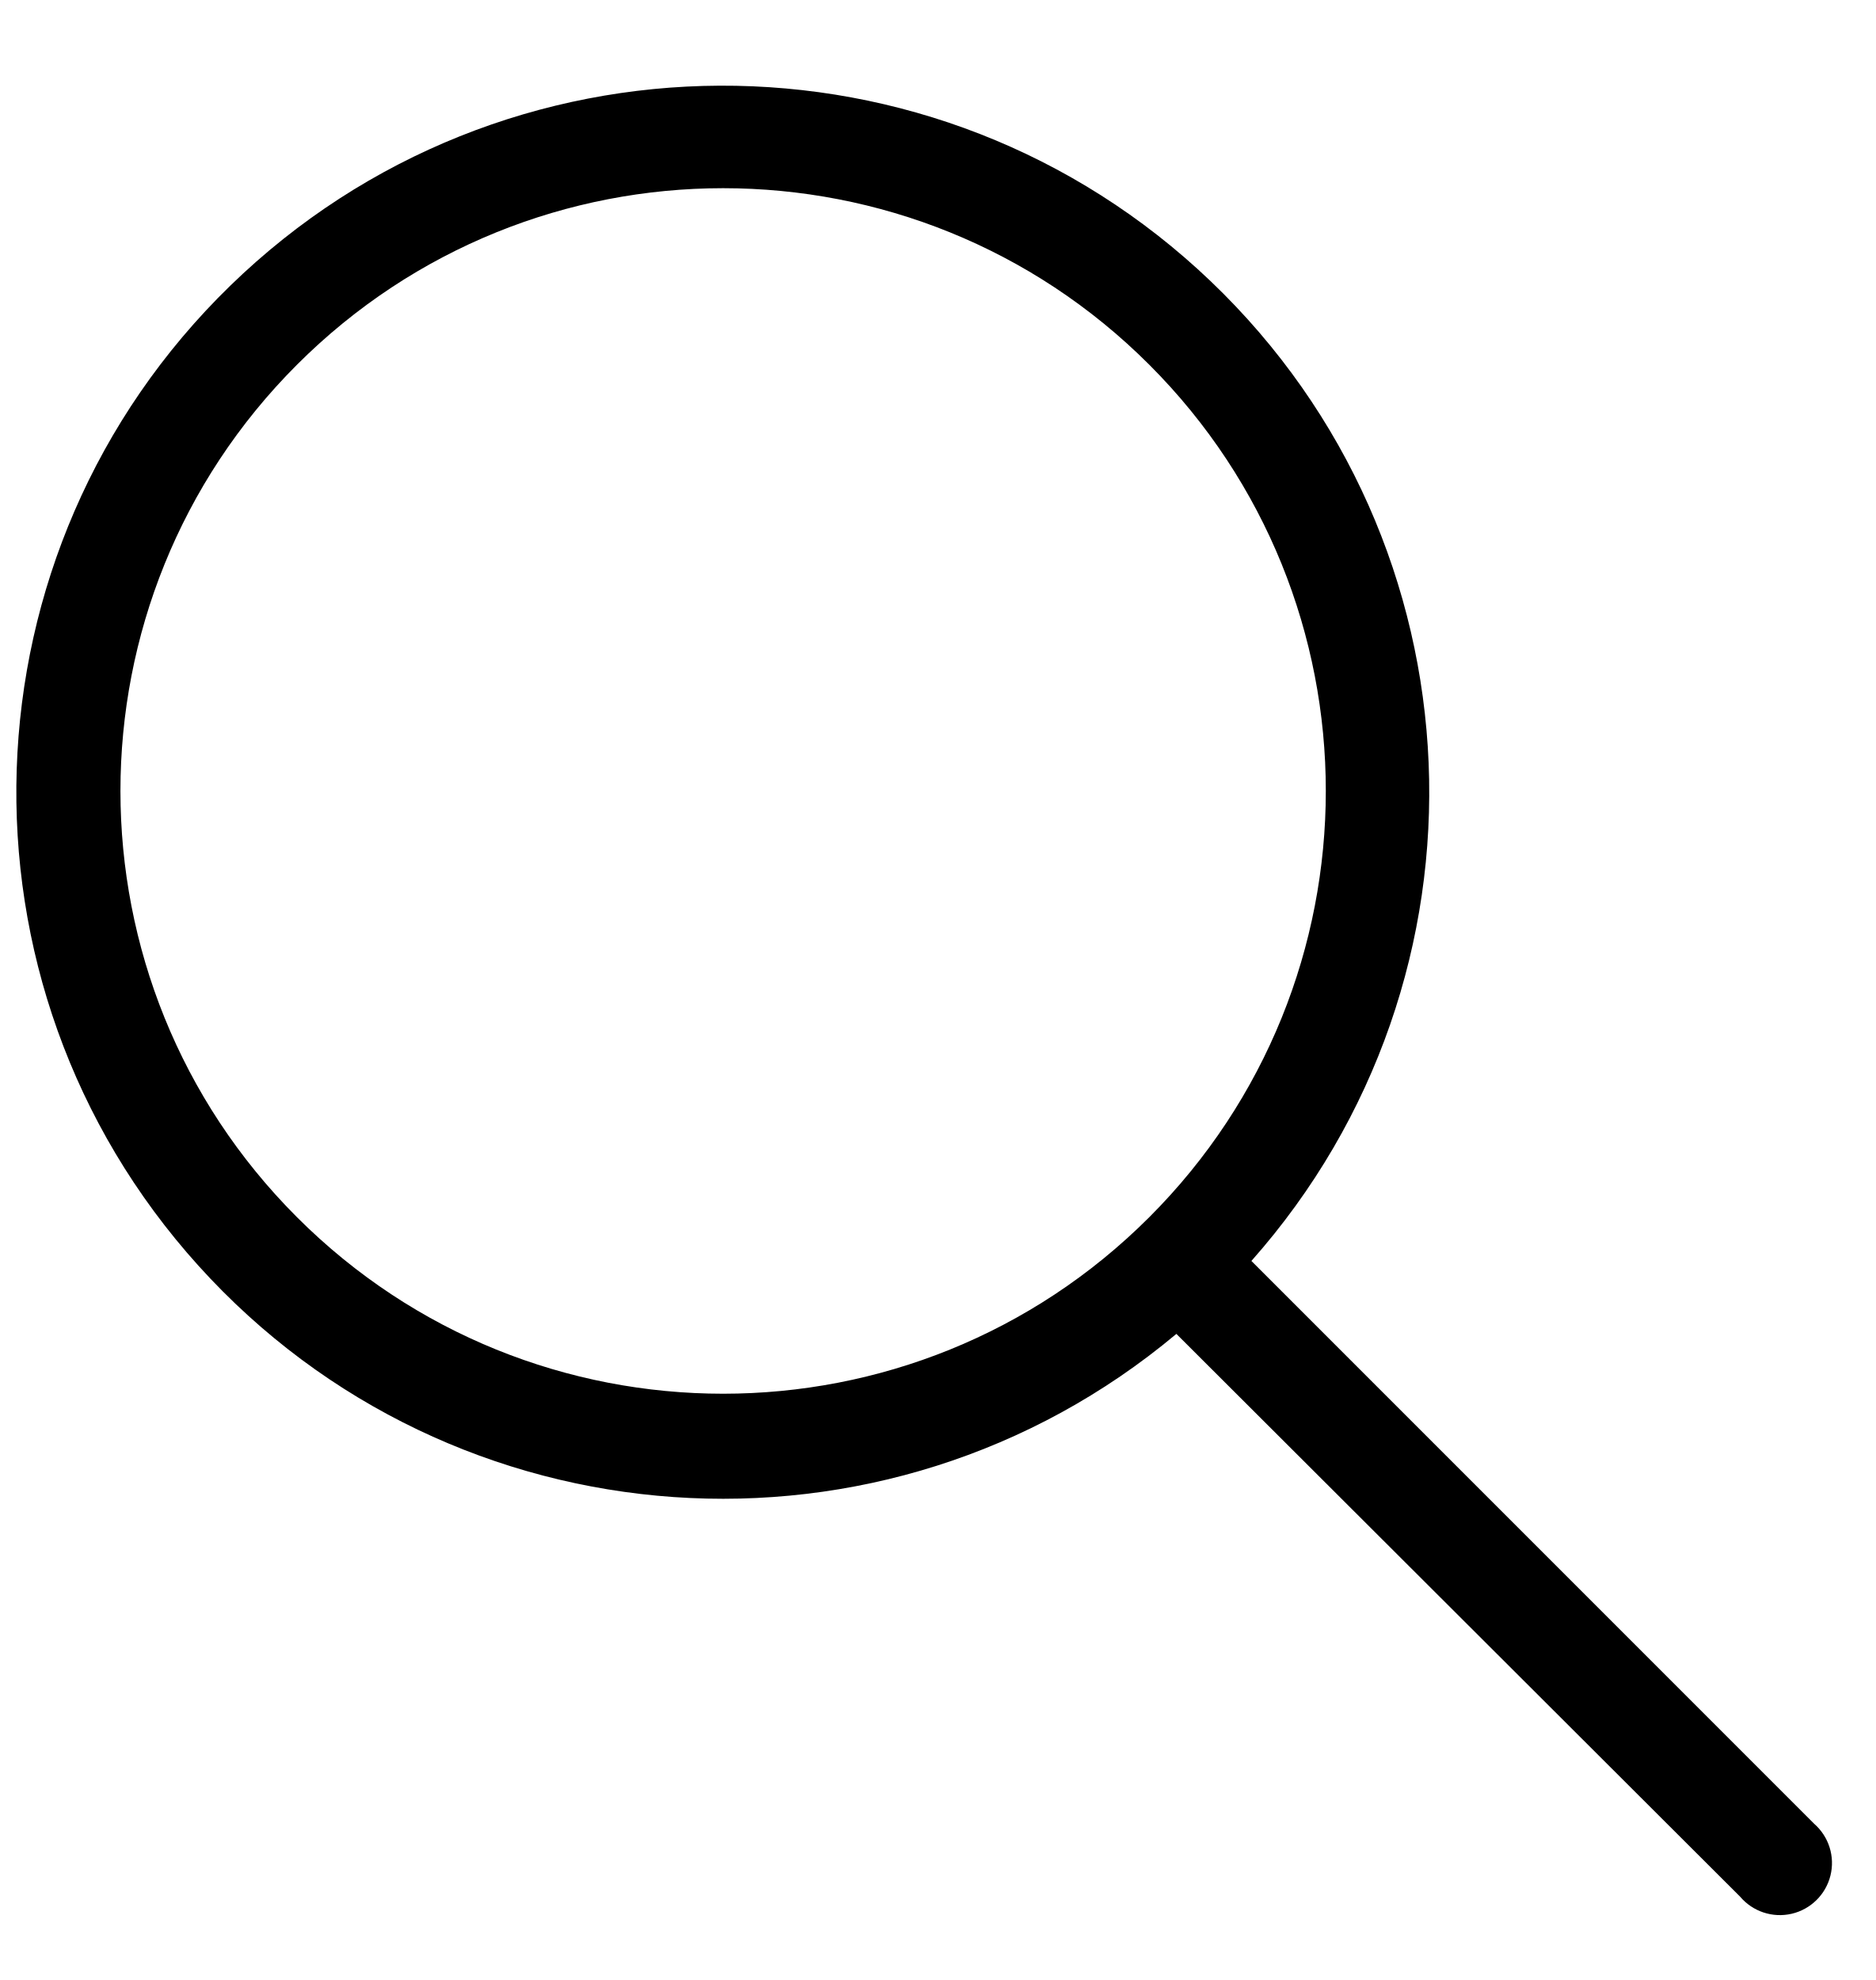
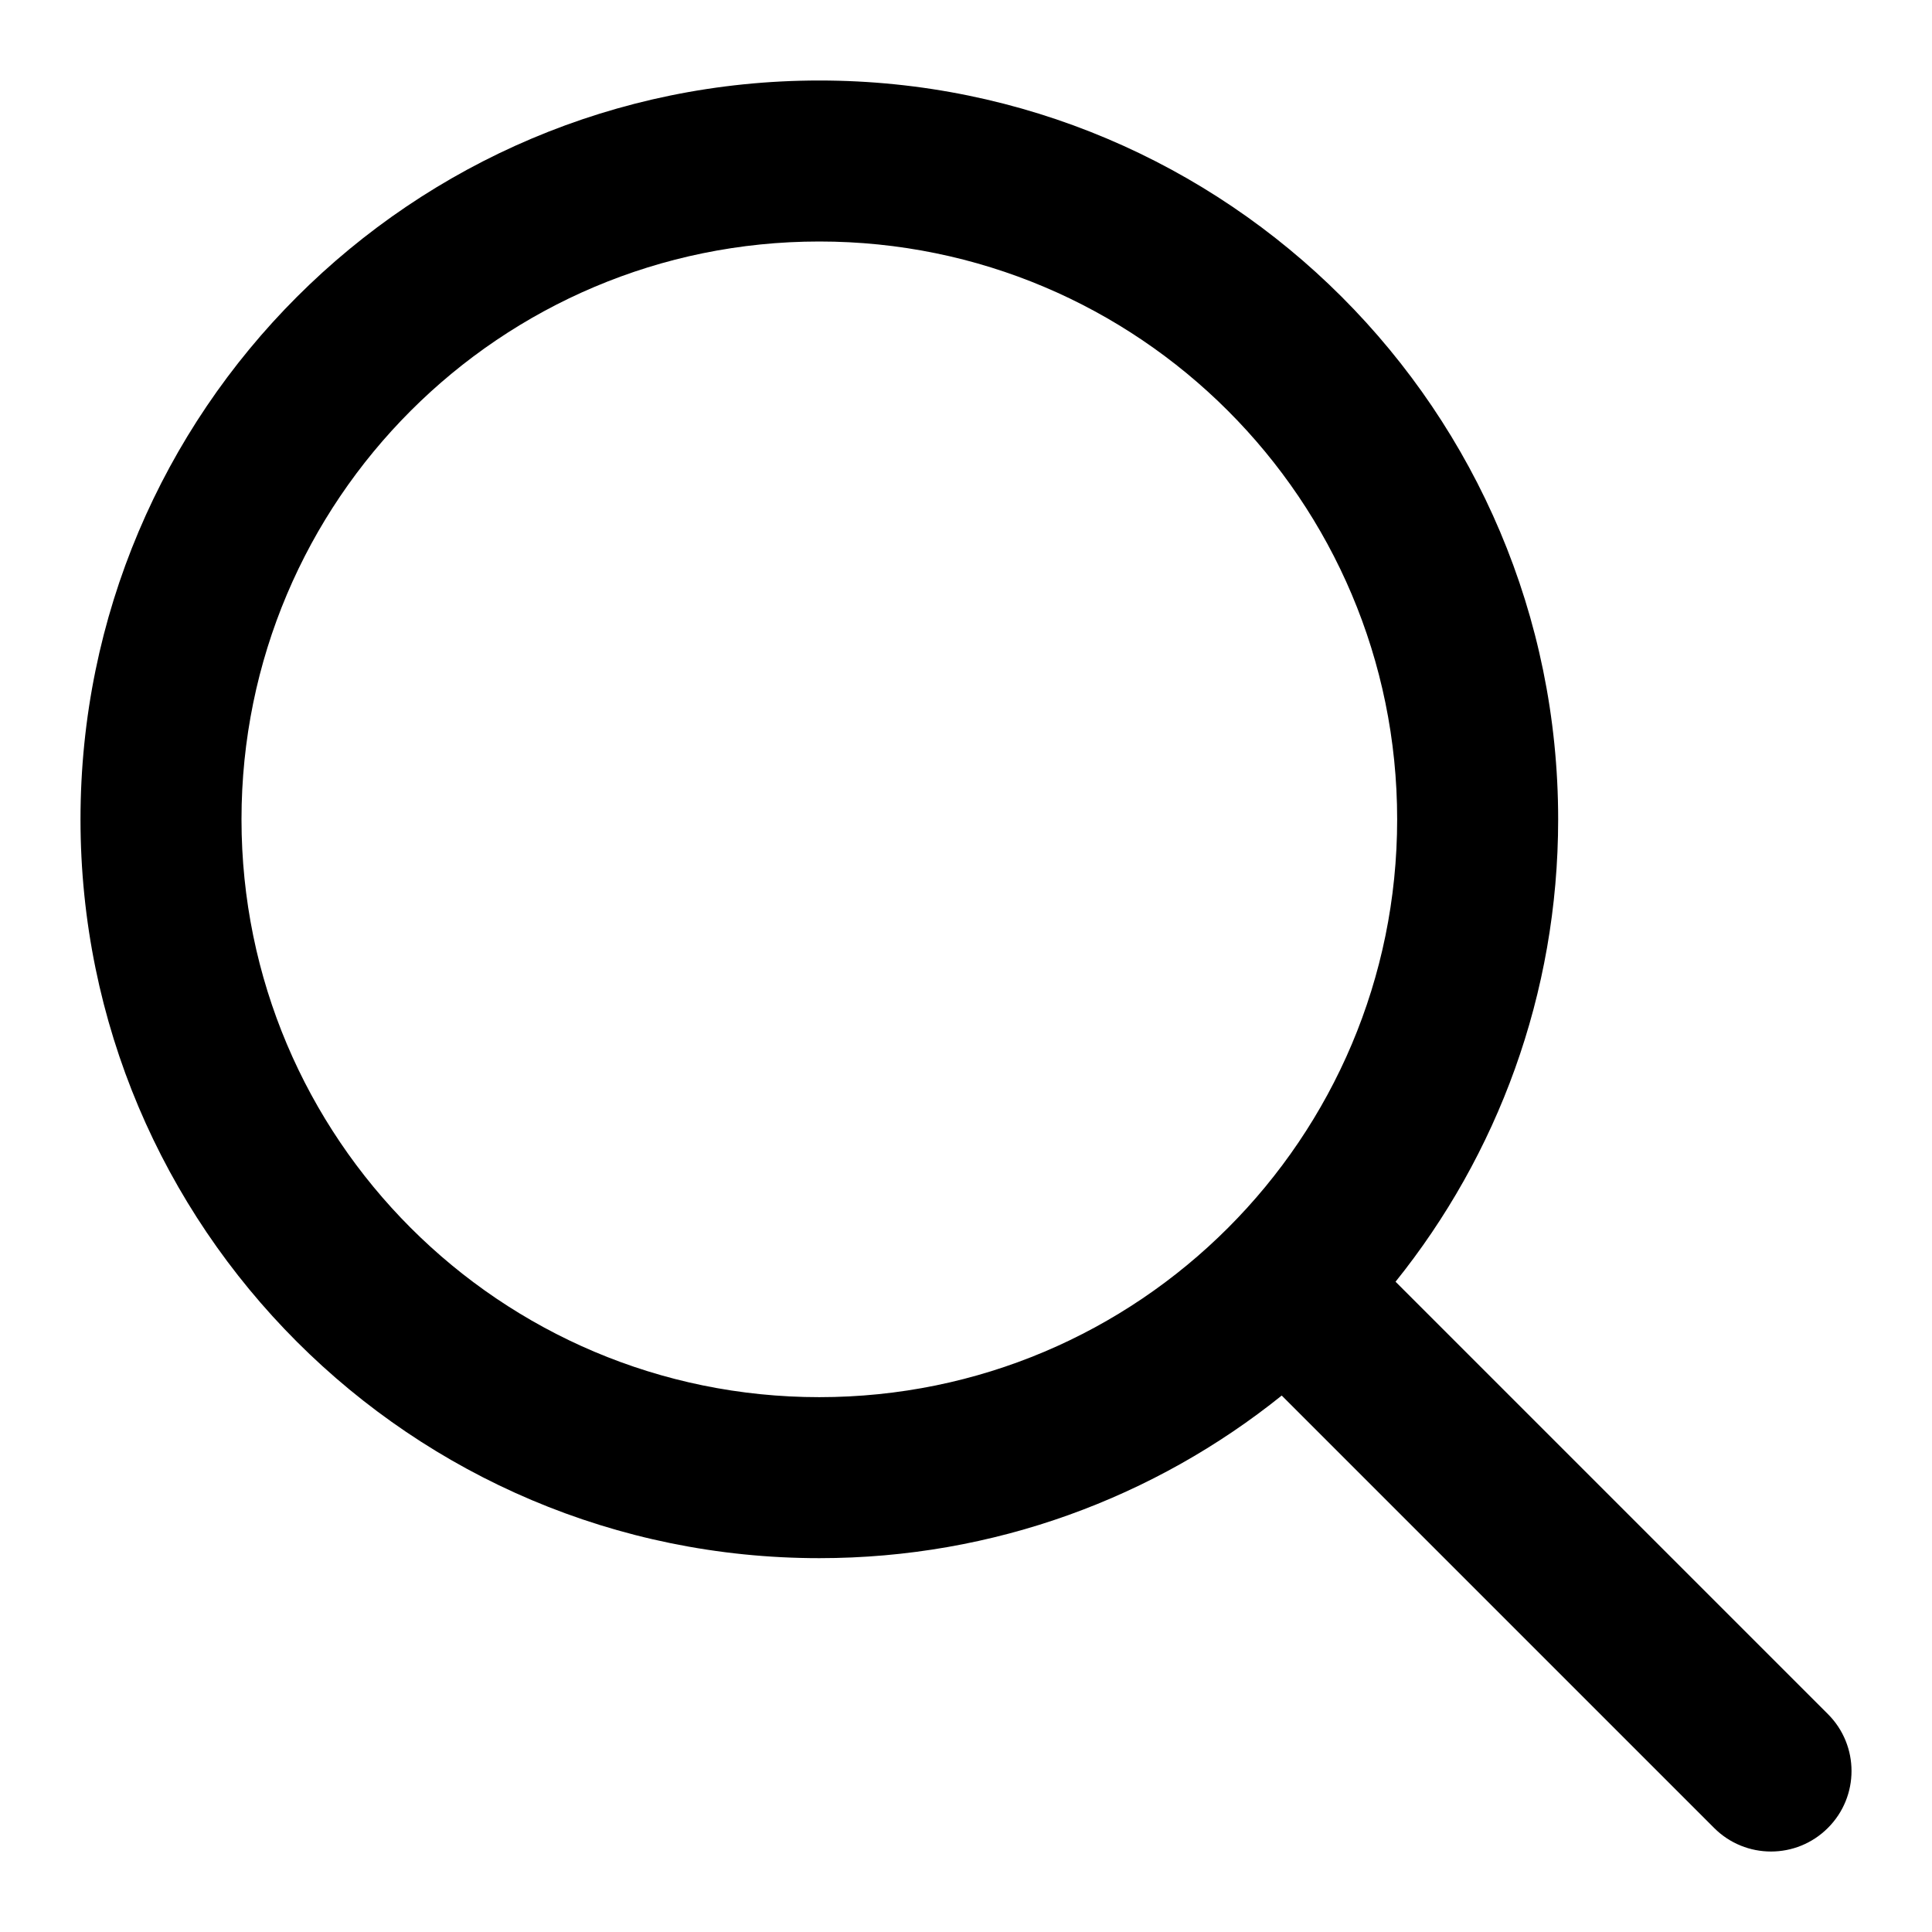
- <svg fill="none" class="icon icon-search" viewBox="0 0 18 19">
-   <path fill="currentColor" fill-rule="evenodd" d="M11.03 11.68A5.784 5.784 0 1 1 2.85 3.5a5.784 5.784 0 0 1 8.18 8.18m.26 1.12a6.78 6.78 0 1 1 .72-.7l5.4 5.4a.5.5 0 1 1-.71.7z" clip-rule="evenodd" />
+ <svg xmlns="http://www.w3.org/2000/svg" width="24" height="24" viewBox="0 0 24 24" fill="none" class="icon icon-search">
+   <path fill="currentColor" fill-rule="evenodd" clip-rule="evenodd" d="M10.178 3C6.214 3 3 6.214 3 10.178C3 14.142 6.214 17.356 10.178 17.356C12.16 17.356 13.954 16.554 15.254 15.254C16.554 13.954 17.356 12.16 17.356 10.178C17.356 6.214 14.142 3 10.178 3ZM1 10.178C1 5.109 5.109 1 10.178 1C15.247 1 19.356 5.109 19.356 10.178C19.356 12.352 18.599 14.35 17.336 15.922L22.707 21.293C23.098 21.683 23.098 22.317 22.707 22.707C22.317 23.098 21.683 23.098 21.293 22.707L15.922 17.336C14.35 18.599 12.352 19.356 10.178 19.356C5.109 19.356 1 15.247 1 10.178Z" />
</svg>
